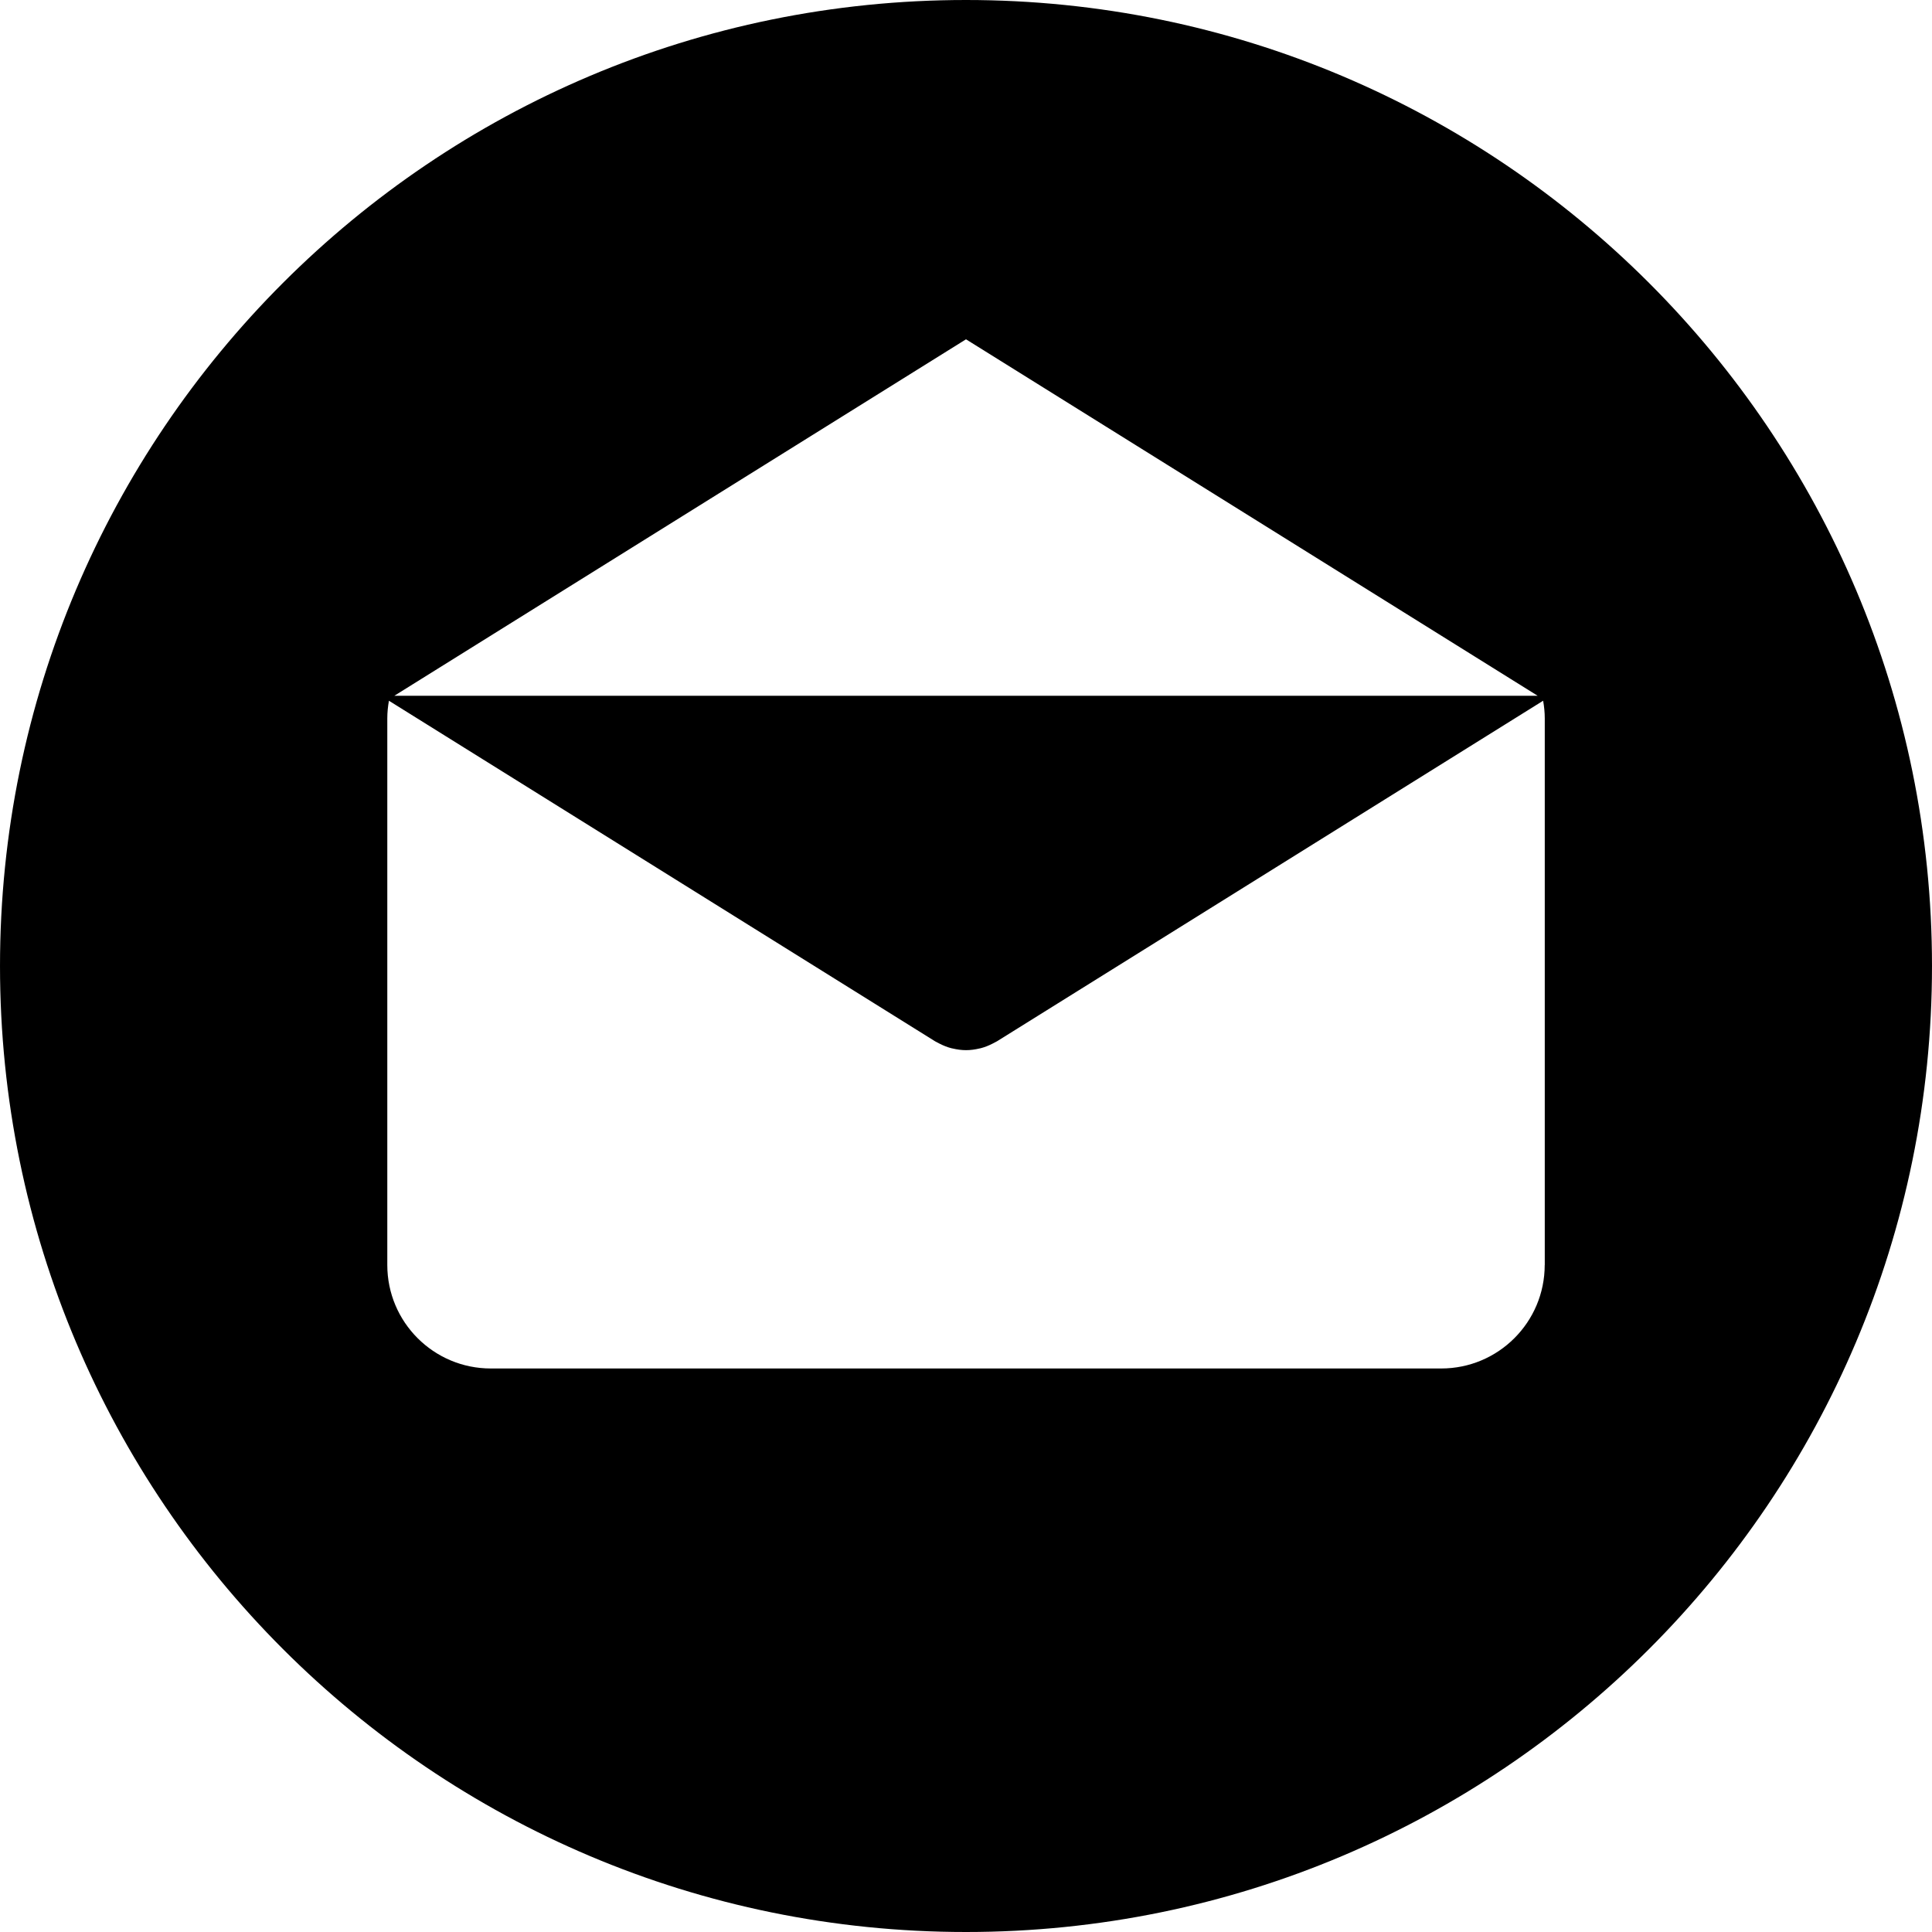
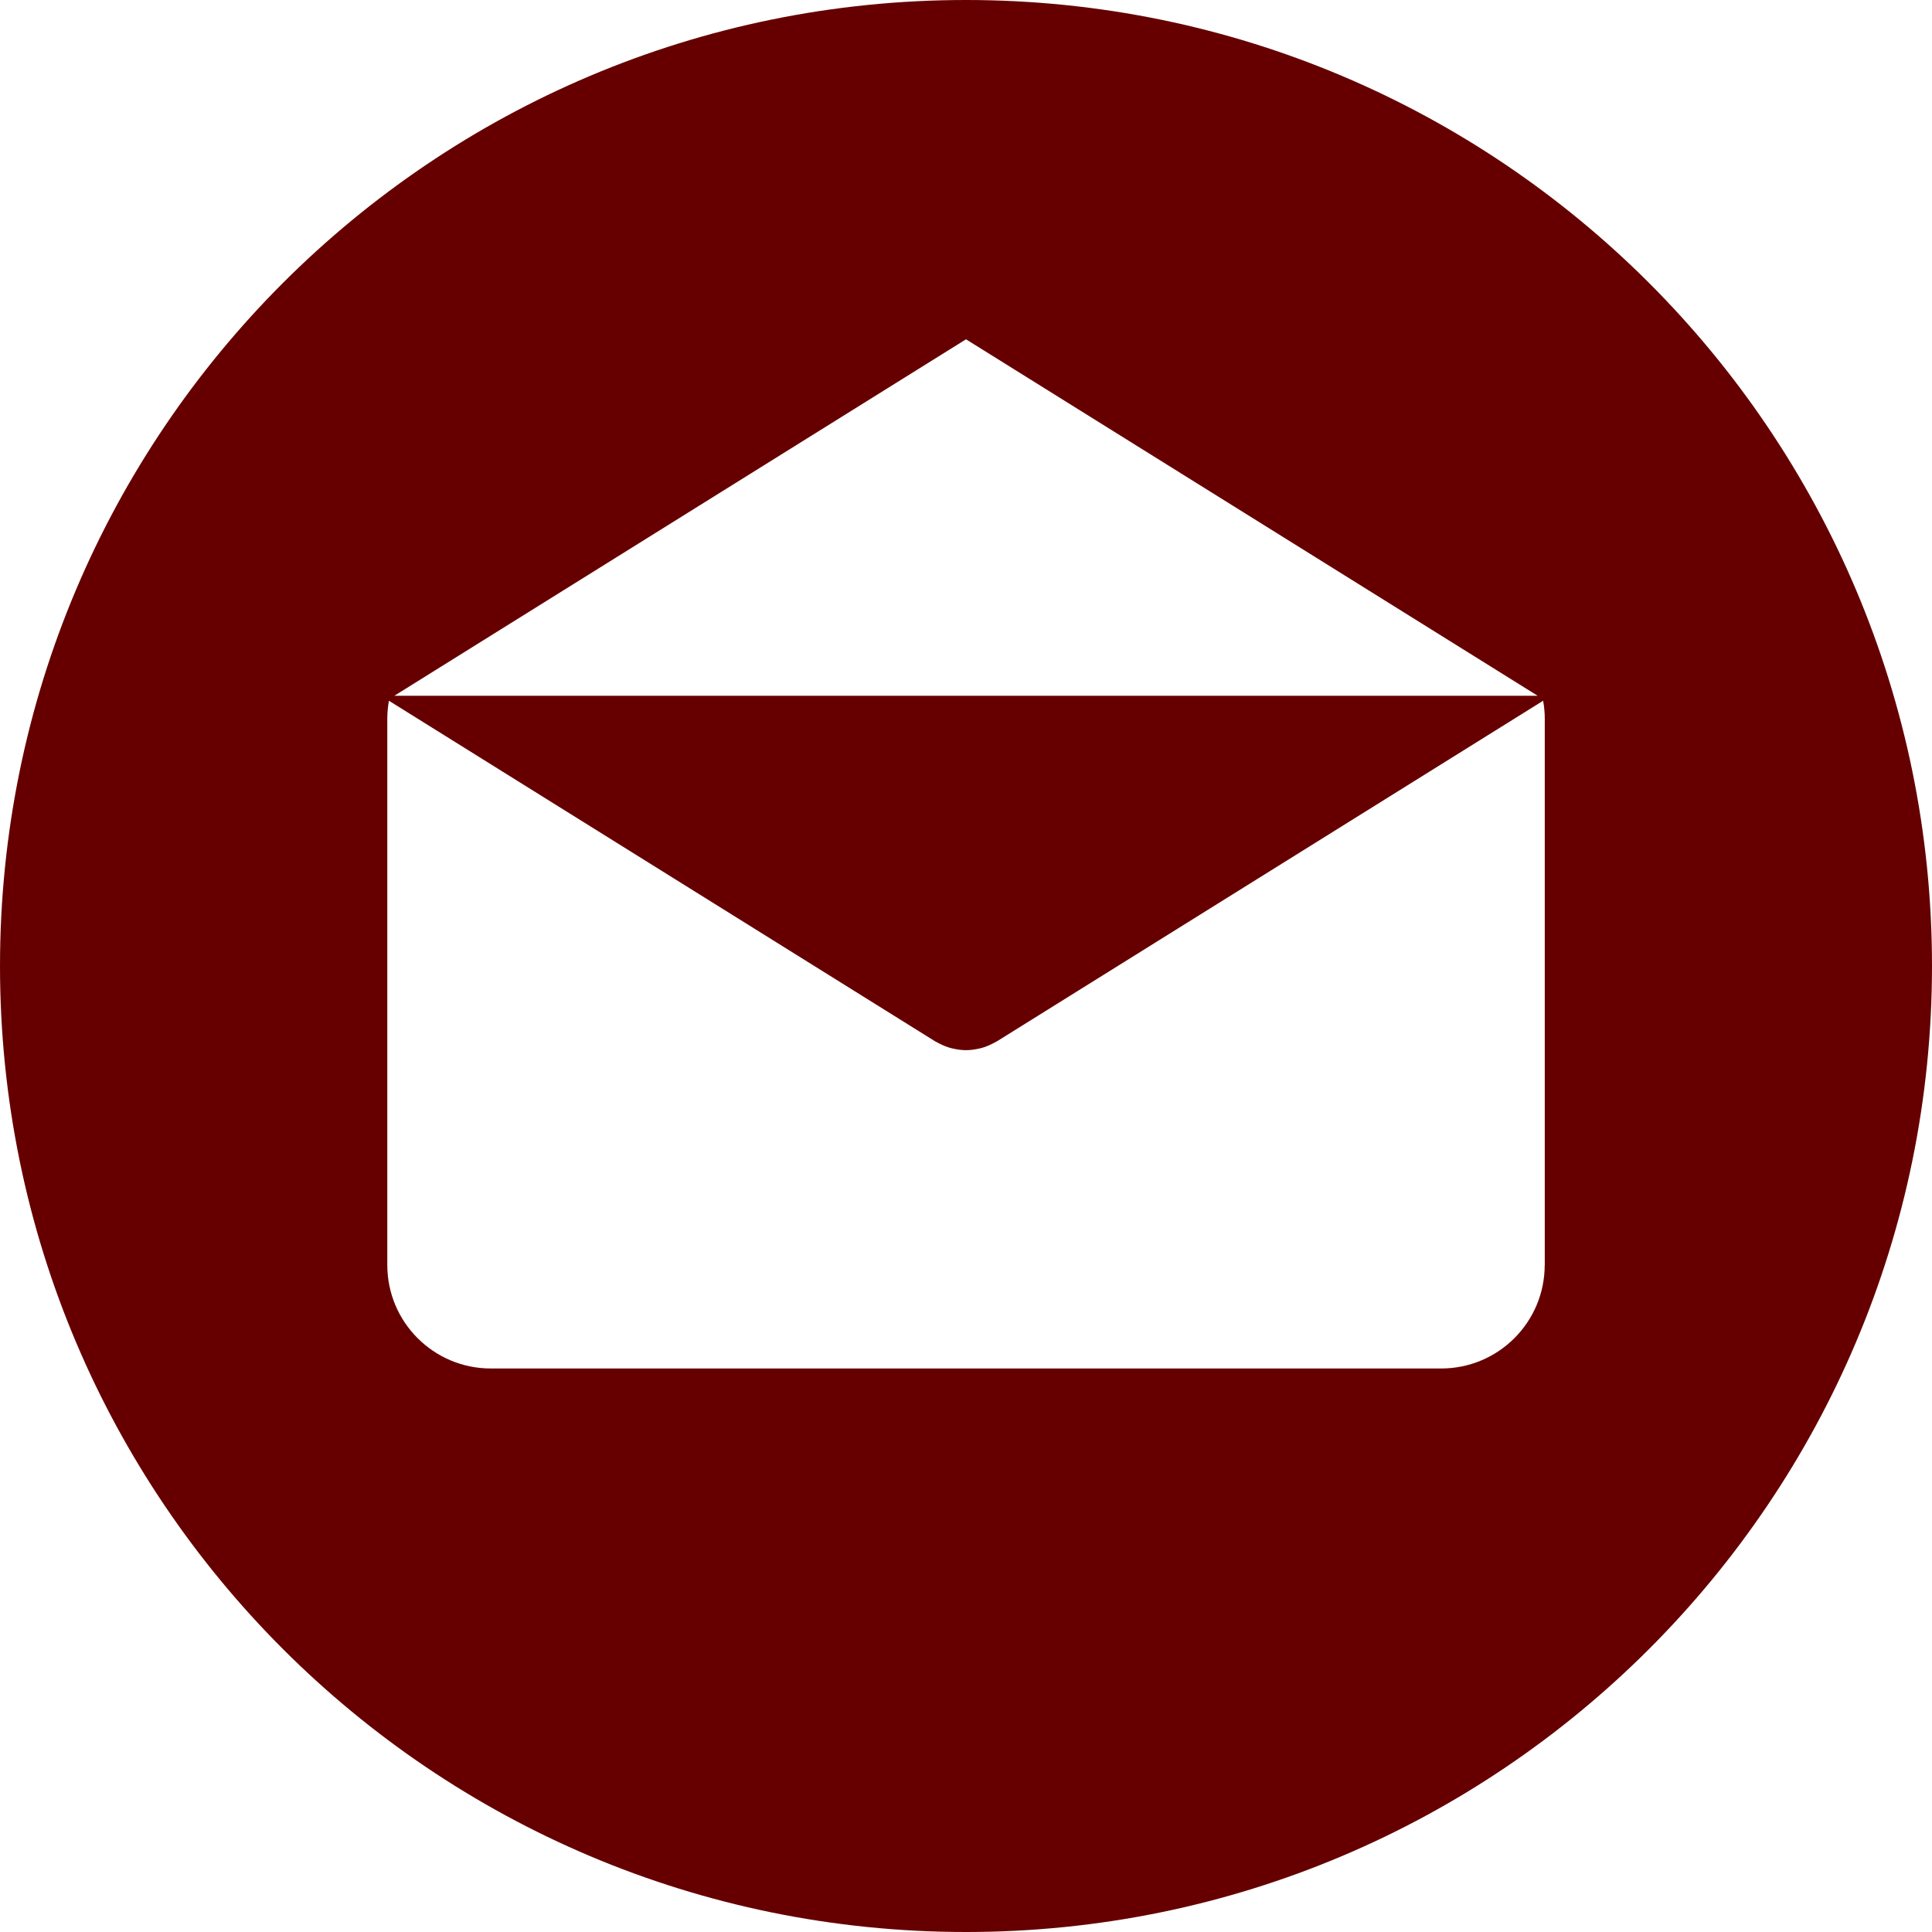
- <svg xmlns="http://www.w3.org/2000/svg" version="1.1" id="Layer_1" x="0px" y="0px" viewBox="0 0 299.997 299.997" style="enable-background:new 0 0 299.997 299.997;" xml:space="preserve">
-   <g>
-     <g>
-       <path d="M149.996,0C67.157,0,0.001,67.158,0.001,149.997c0,82.837,67.156,150,149.995,150s150-67.163,150-150    C299.996,67.158,232.835,0,149.996,0z M149.999,52.686l88.763,55.35H61.236L149.999,52.686z M239.868,196.423h-0.009    c0,8.878-7.195,16.072-16.072,16.072H76.211c-8.878,0-16.072-7.195-16.072-16.072v-84.865c0-0.939,0.096-1.852,0.252-2.749    l84.808,52.883c0.104,0.065,0.215,0.109,0.322,0.169c0.112,0.062,0.226,0.122,0.34,0.179c0.599,0.309,1.216,0.558,1.847,0.721    c0.065,0.018,0.13,0.026,0.195,0.041c0.692,0.163,1.393,0.265,2.093,0.265h0.005c0.005,0,0.01,0,0.01,0    c0.7,0,1.401-0.099,2.093-0.265c0.065-0.016,0.13-0.023,0.195-0.041c0.63-0.163,1.245-0.412,1.847-0.721    c0.114-0.057,0.228-0.117,0.34-0.179c0.106-0.06,0.218-0.104,0.322-0.169l84.808-52.883c0.156,0.897,0.252,1.808,0.252,2.749    V196.423z" />
+ <svg xmlns="http://www.w3.org/2000/svg" xml:space="preserve" style="enable-background:new 0 0 299.997 299.997;" viewBox="0 0 299.997 299.997" y="0px" x="0px" id="Layer_1" version="1.1">
+   <defs id="defs41" />
+   <g style="fill:#660000;fill-opacity:1" id="g6">
+     <g style="fill:#660000;fill-opacity:1" id="g4">
+       <path style="fill:#660000;fill-opacity:1" id="path2" d="M149.996,0C67.157,0,0.001,67.158,0.001,149.997c0,82.837,67.156,150,149.995,150s150-67.163,150-150    C299.996,67.158,232.835,0,149.996,0z M149.999,52.686l88.763,55.35H61.236L149.999,52.686z M239.868,196.423h-0.009    c0,8.878-7.195,16.072-16.072,16.072H76.211c-8.878,0-16.072-7.195-16.072-16.072v-84.865c0-0.939,0.096-1.852,0.252-2.749    l84.808,52.883c0.104,0.065,0.215,0.109,0.322,0.169c0.112,0.062,0.226,0.122,0.34,0.179c0.599,0.309,1.216,0.558,1.847,0.721    c0.065,0.018,0.13,0.026,0.195,0.041c0.692,0.163,1.393,0.265,2.093,0.265h0.005c0.005,0,0.01,0,0.01,0    c0.7,0,1.401-0.099,2.093-0.265c0.065-0.016,0.13-0.023,0.195-0.041c0.63-0.163,1.245-0.412,1.847-0.721    c0.114-0.057,0.228-0.117,0.34-0.179c0.106-0.06,0.218-0.104,0.322-0.169l84.808-52.883c0.156,0.897,0.252,1.808,0.252,2.749    V196.423z" />
    </g>
  </g>
-   <g>
+   <g id="g8">
</g>
-   <g>
+   <g id="g10">
</g>
-   <g>
+   <g id="g12">
</g>
-   <g>
+   <g id="g14">
</g>
-   <g>
+   <g id="g16">
</g>
-   <g>
+   <g id="g18">
</g>
-   <g>
+   <g id="g20">
</g>
-   <g>
+   <g id="g22">
</g>
-   <g>
+   <g id="g24">
</g>
-   <g>
+   <g id="g26">
</g>
-   <g>
+   <g id="g28">
</g>
-   <g>
+   <g id="g30">
</g>
-   <g>
+   <g id="g32">
</g>
-   <g>
+   <g id="g34">
</g>
-   <g>
+   <g id="g36">
</g>
</svg>
